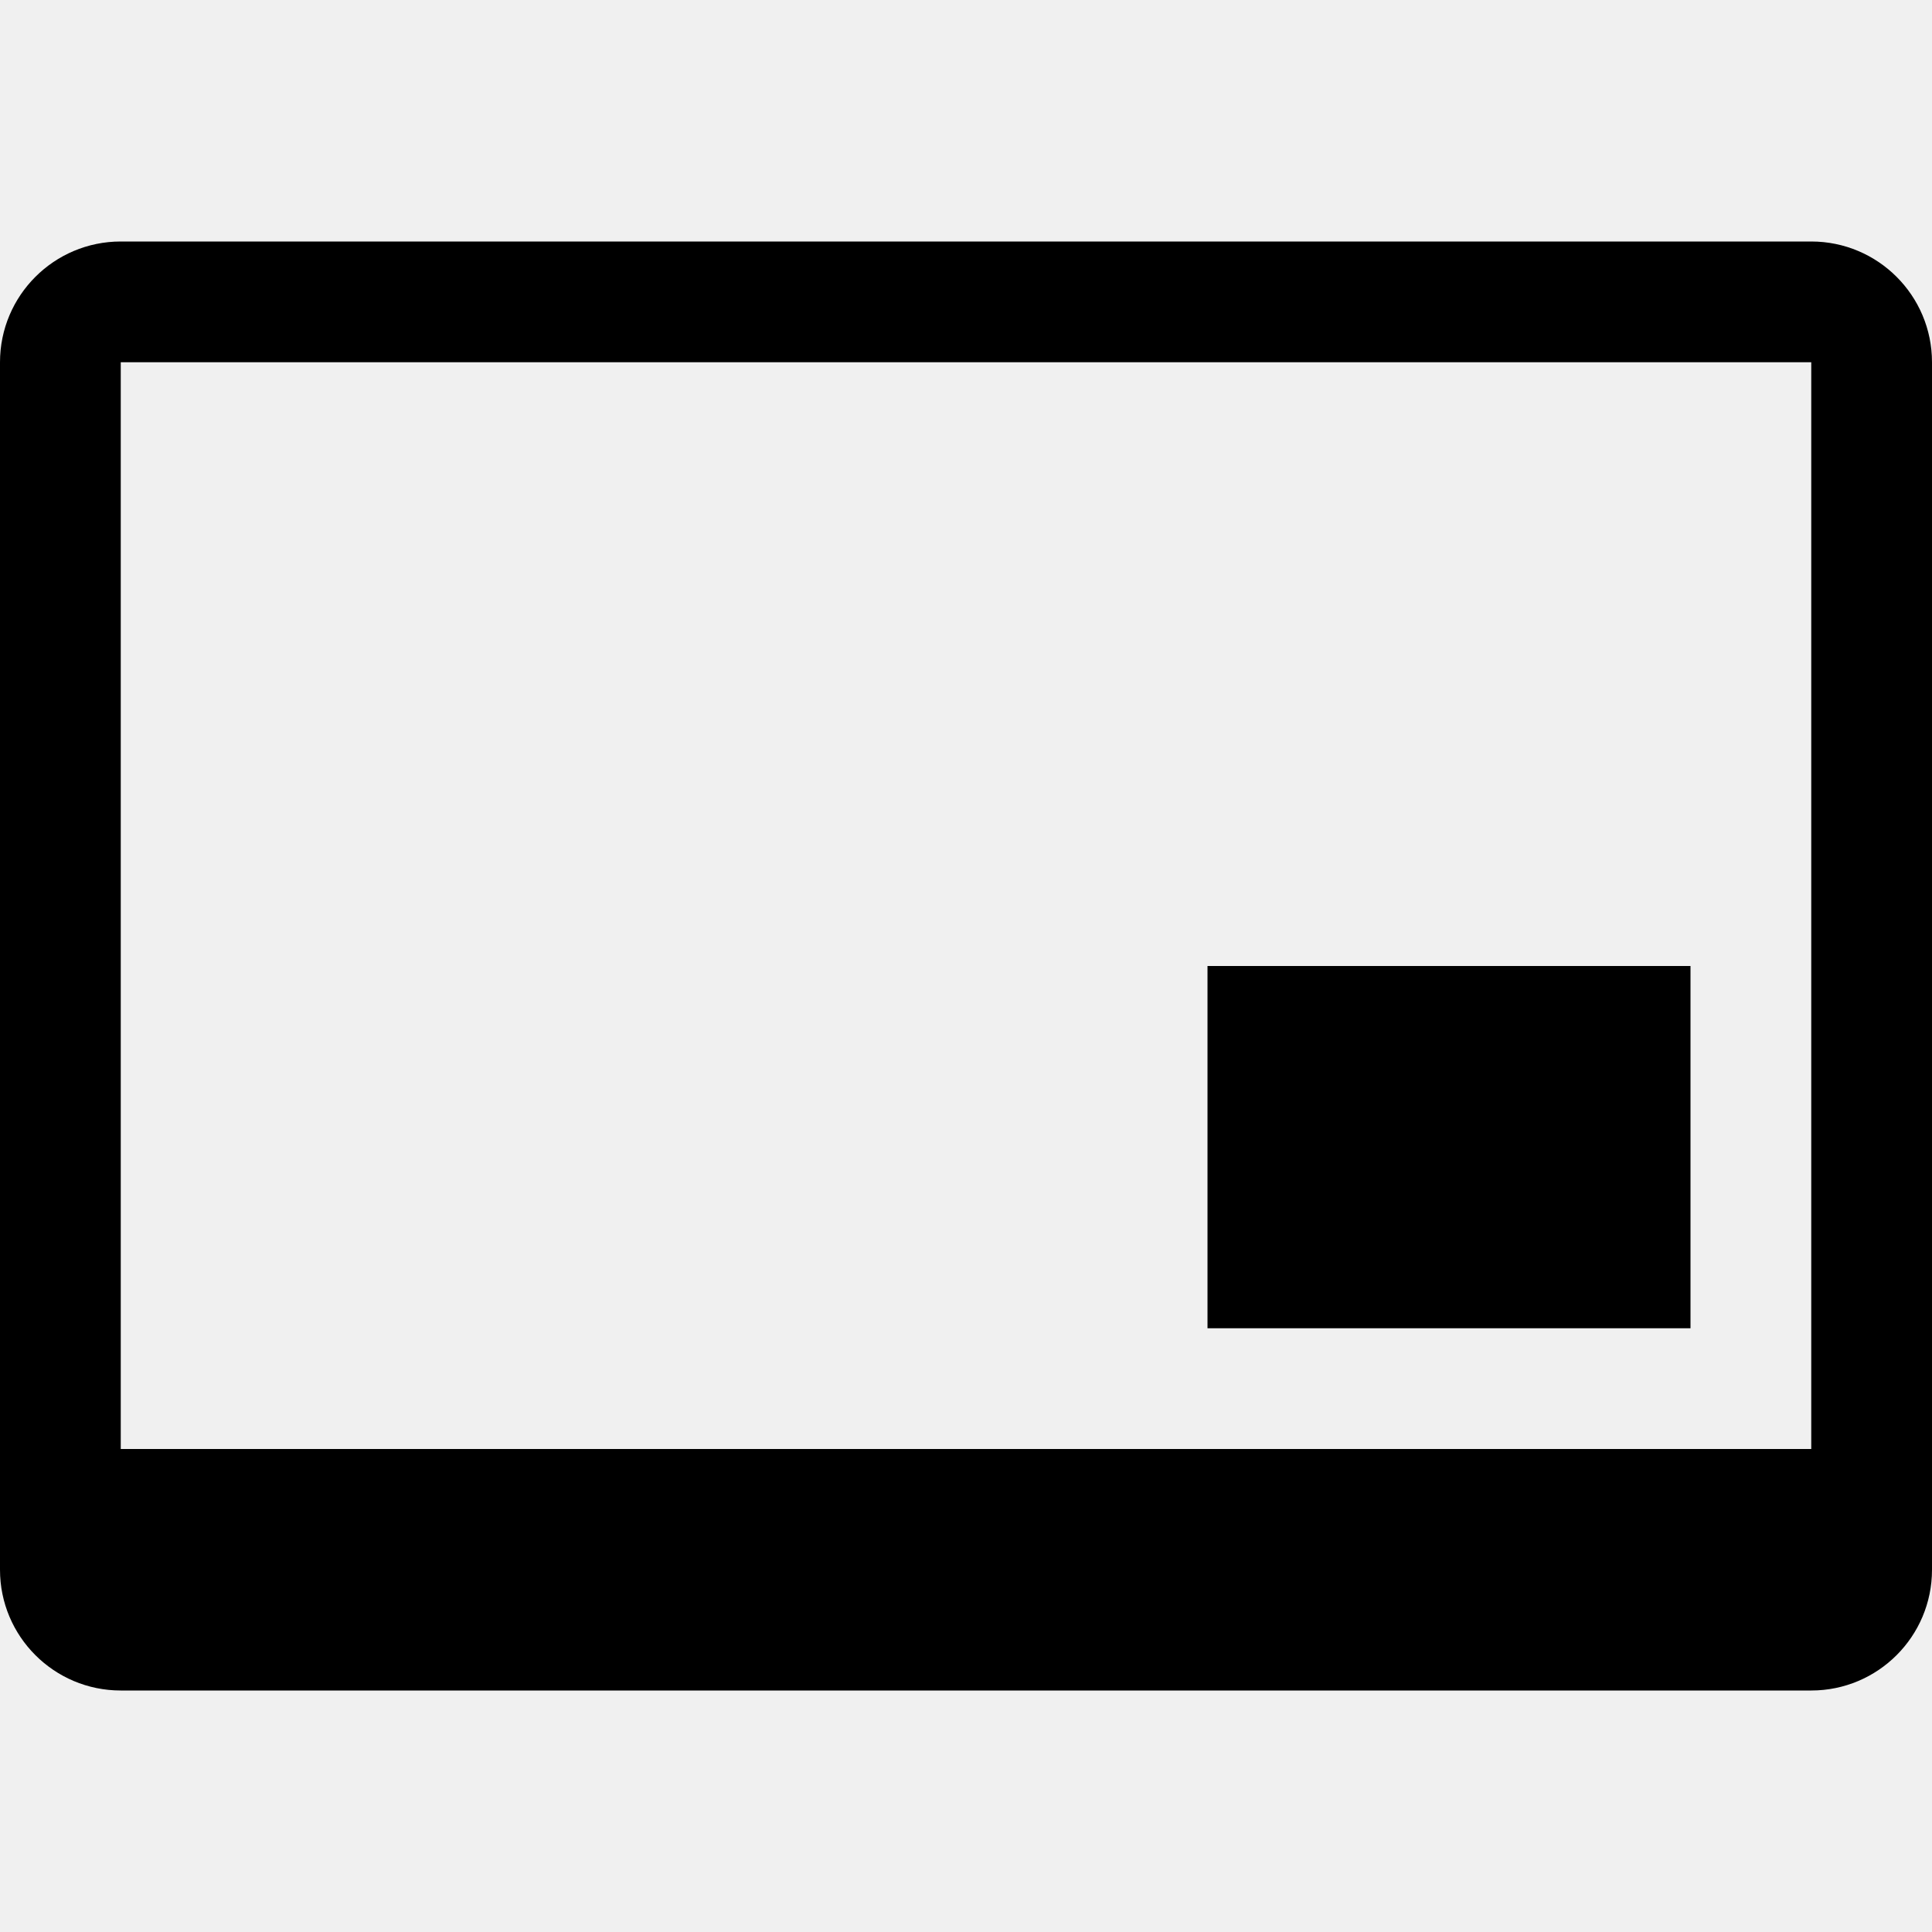
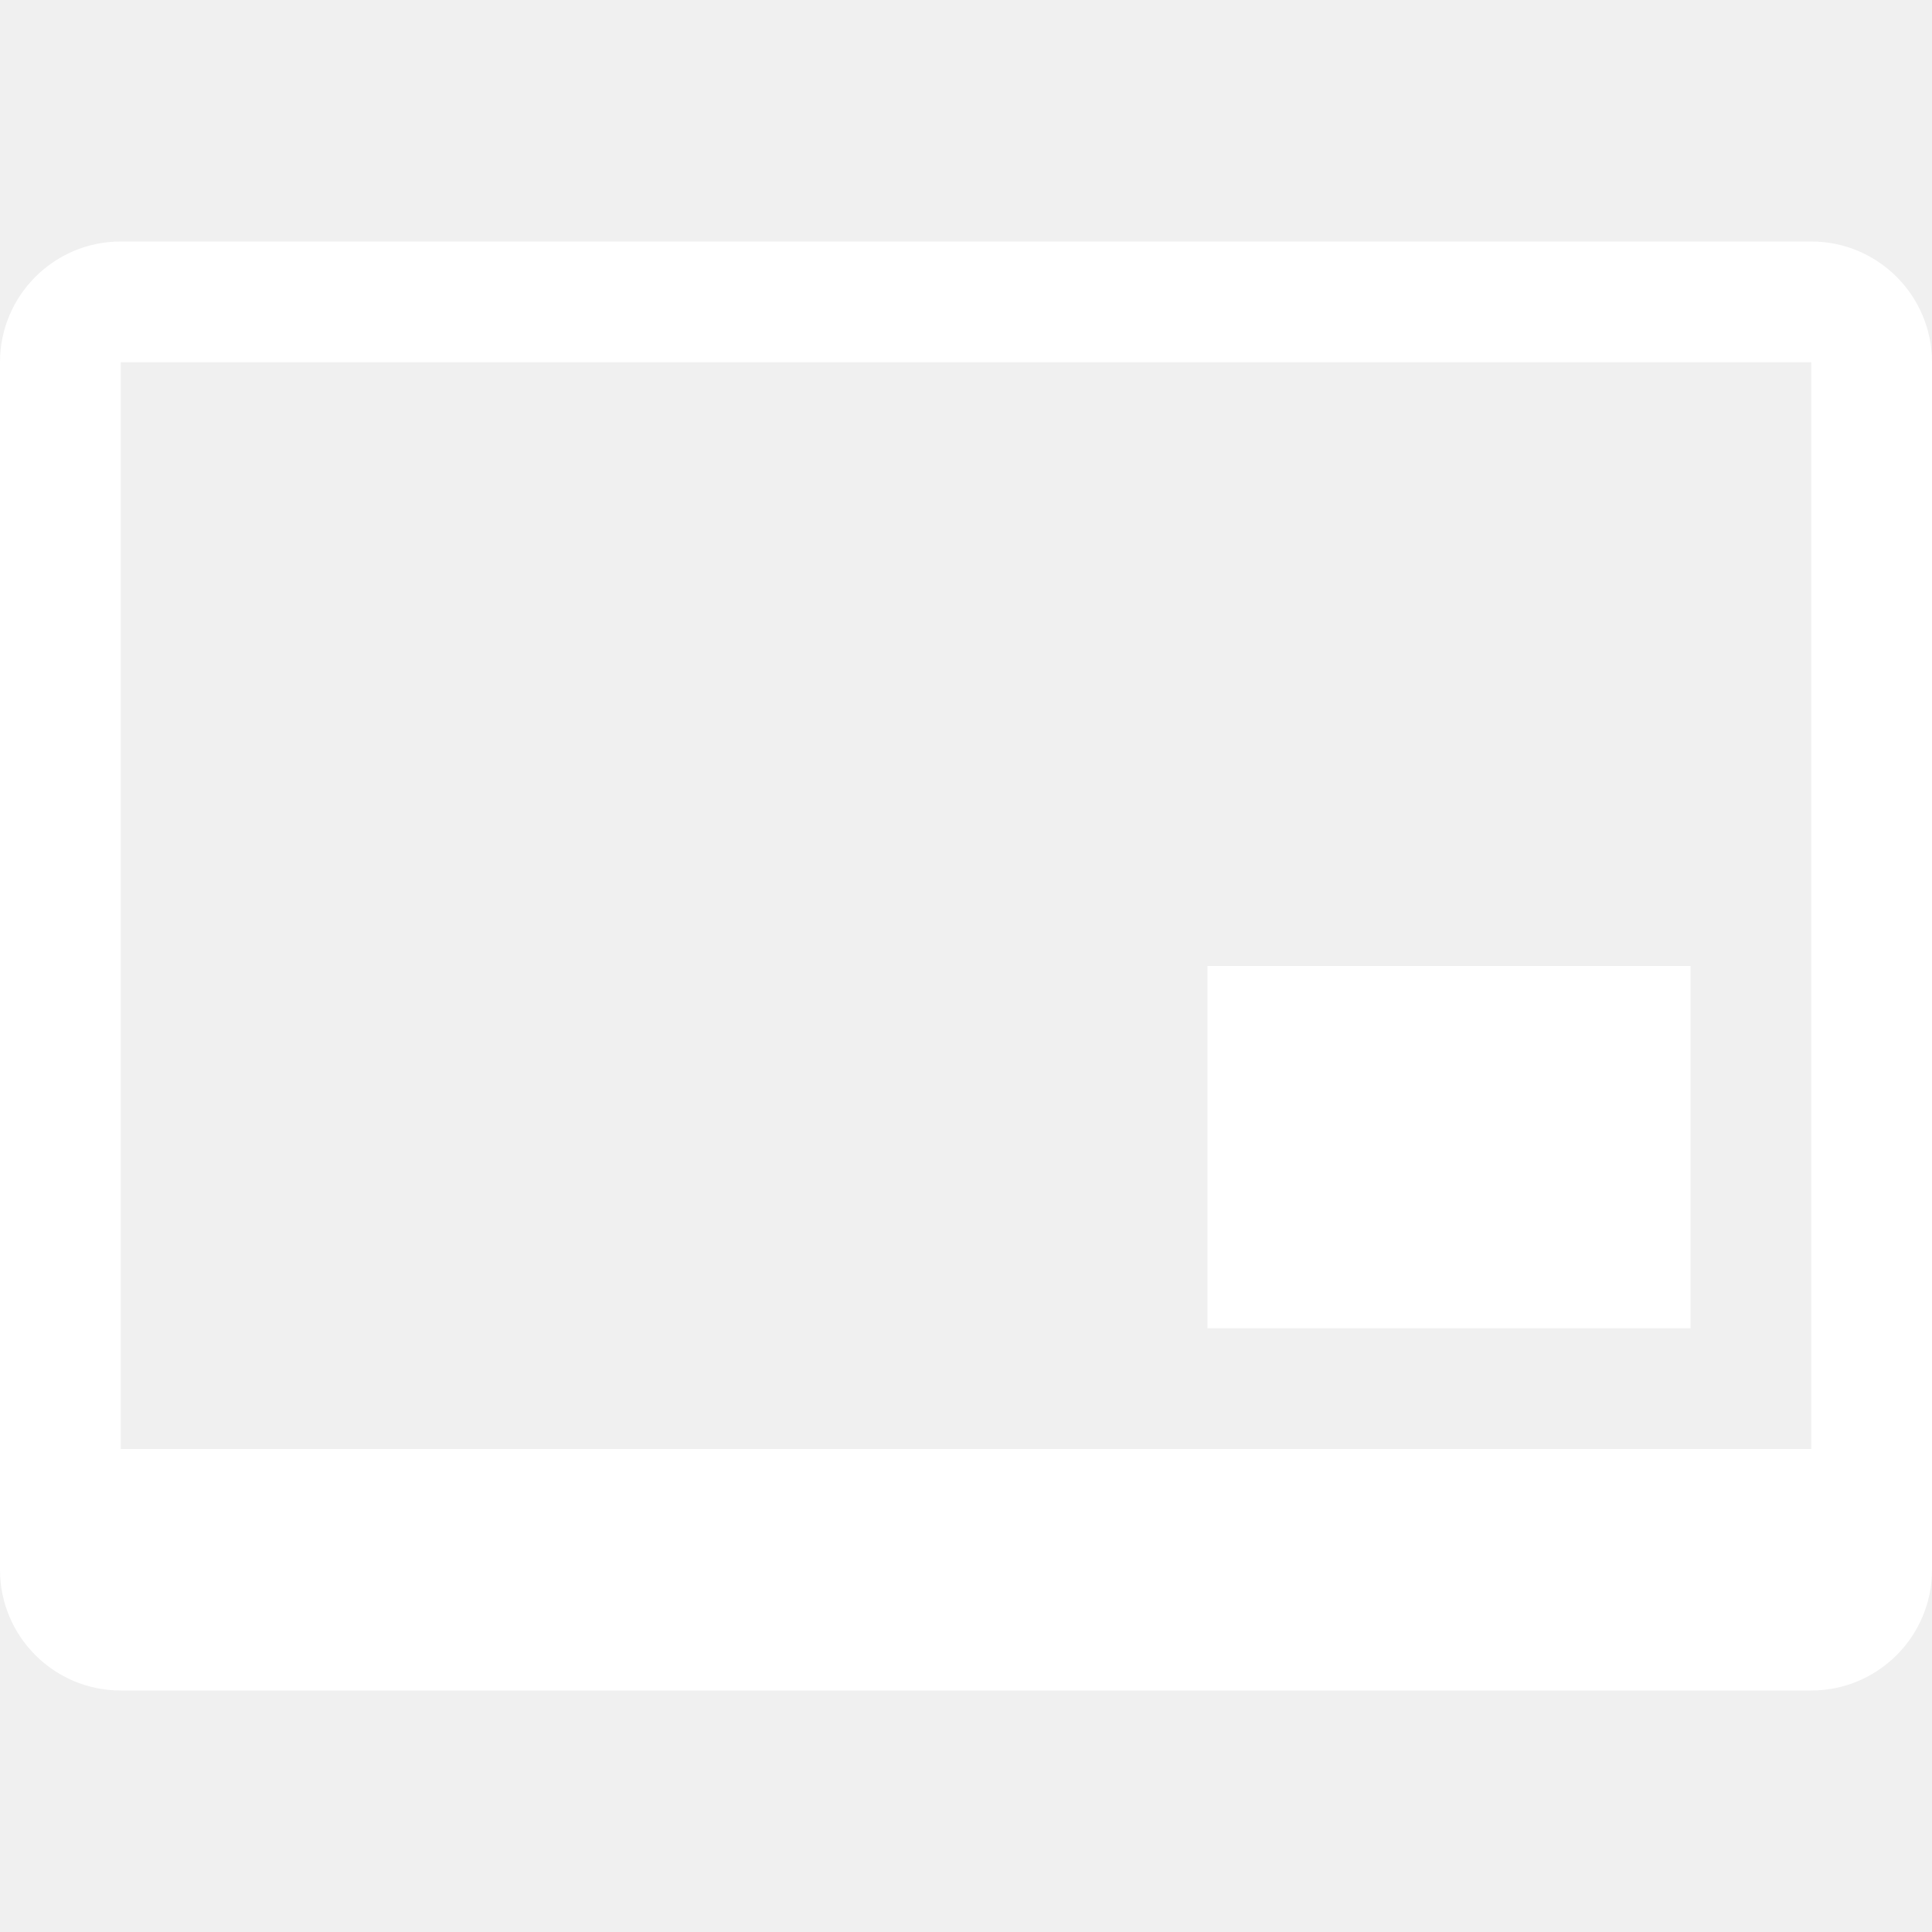
<svg xmlns="http://www.w3.org/2000/svg" width="16" height="16">
-   <g fill="currentColor" fill-rule="evenodd">
+   <g fill="#fff" fill-rule="evenodd">
    <path d="M1 3v9h14V3H1zm0-1h14a1 1 0 0 1 1 1v10a1 1 0 0 1-1 1H1a1 1 0 0 1-1-1V3a1 1 0 0 1 1-1z" fill-rule="nonzero" />
    <path d="M10 8h4v3h-4z" />
  </g>
</svg>
